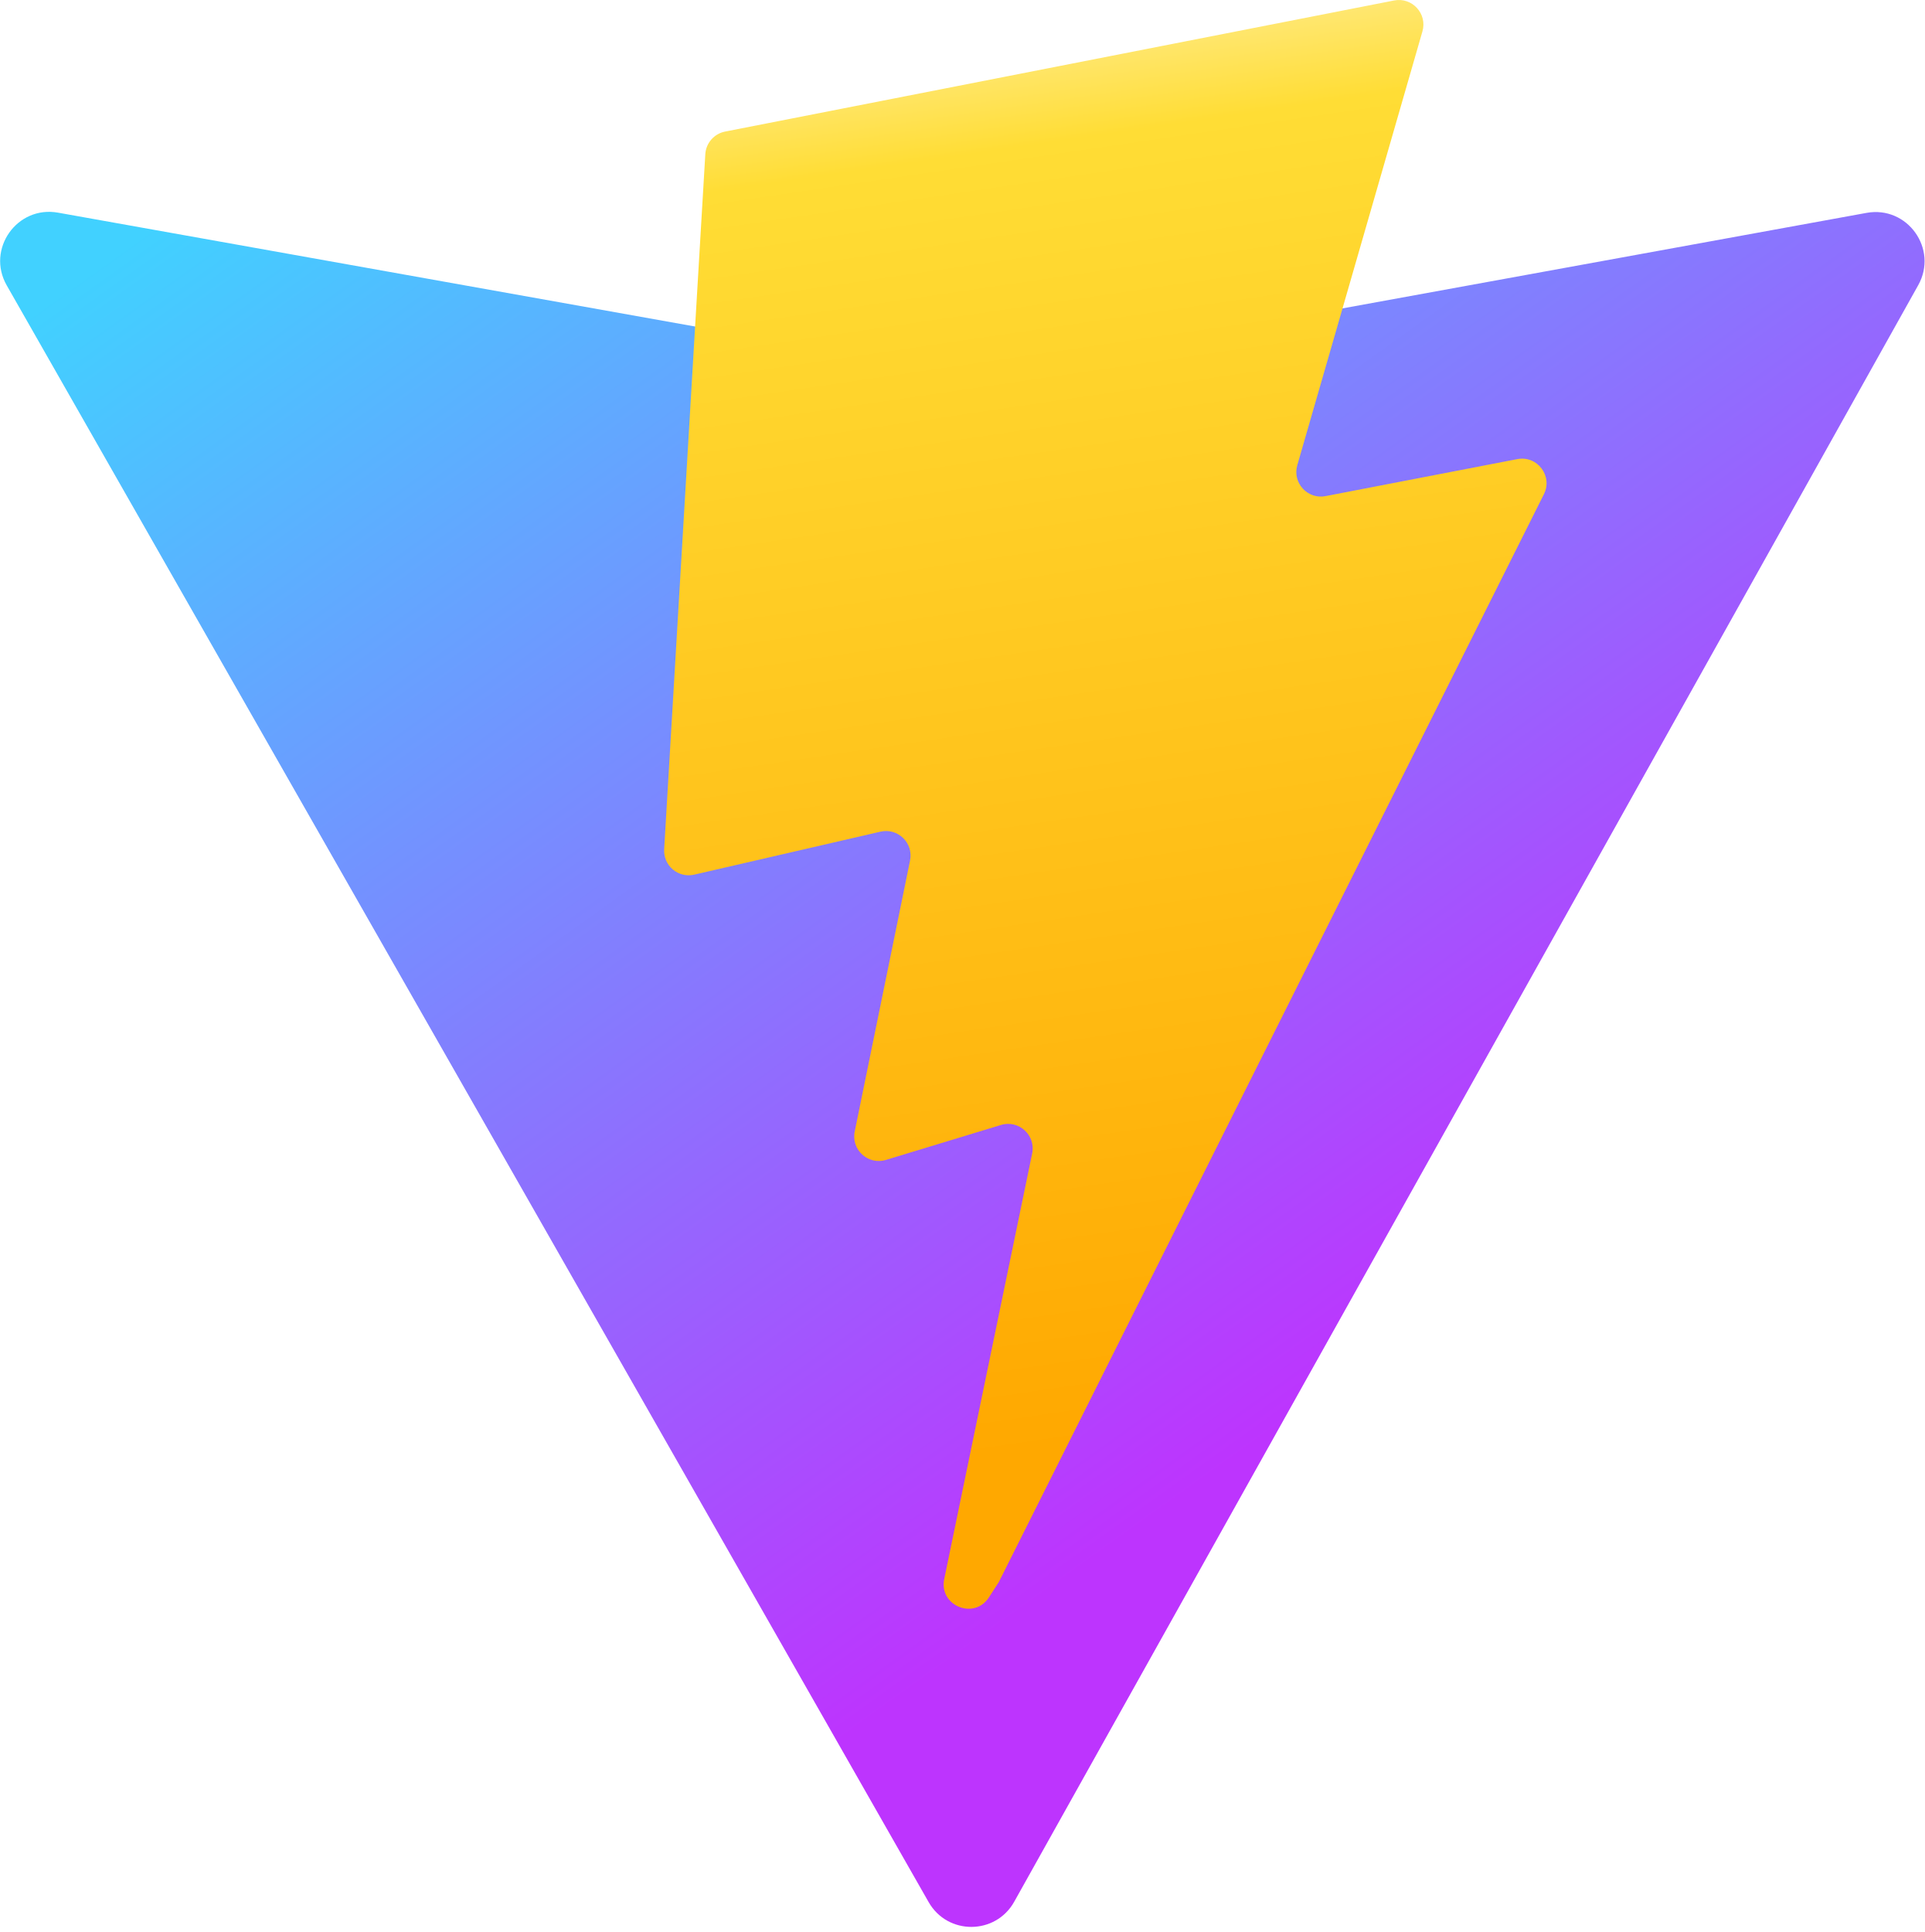
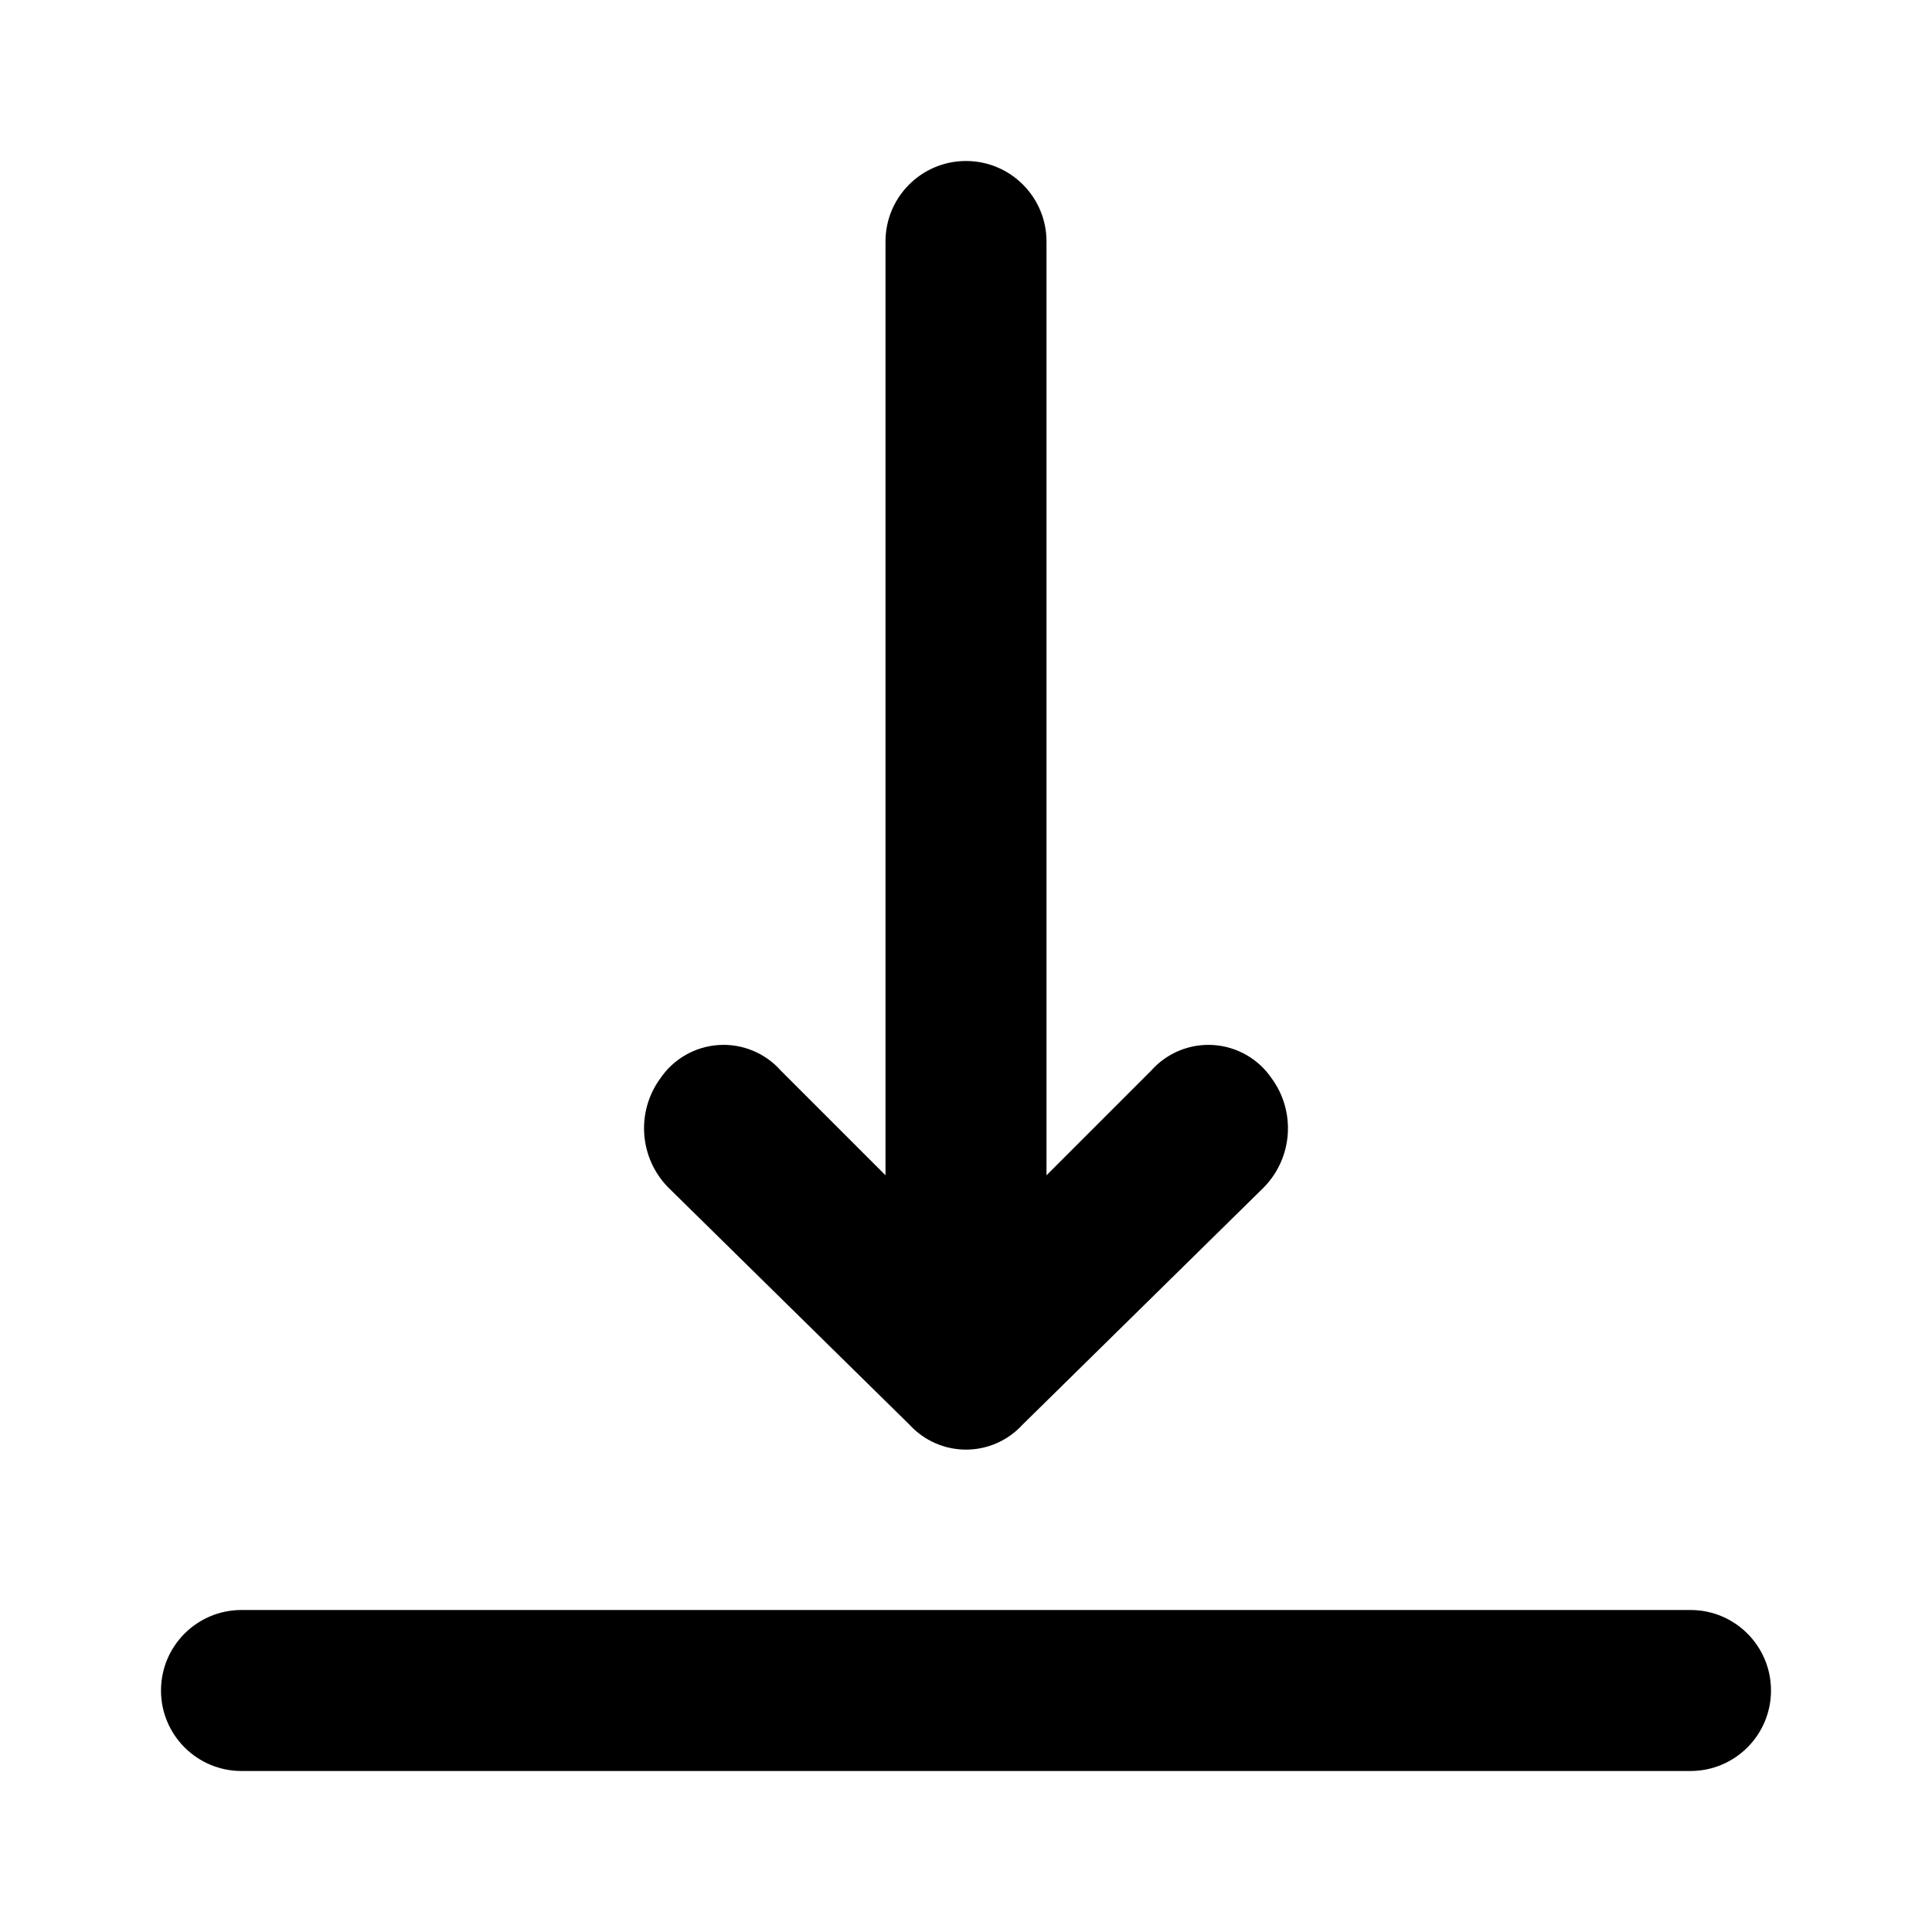
- <svg xmlns="http://www.w3.org/2000/svg" aria-hidden="true" role="img" class="iconify iconify--logos" width="31.88" height="32" preserveAspectRatio="xMidYMid meet" viewBox="0 0 256 257">
-   <defs>
-     <linearGradient id="IconifyId1813088fe1fbc01fb466" x1="-.828%" x2="57.636%" y1="7.652%" y2="78.411%">
-       <stop offset="0%" stop-color="#41D1FF" />
-       <stop offset="100%" stop-color="#BD34FE" />
-     </linearGradient>
-     <linearGradient id="IconifyId1813088fe1fbc01fb467" x1="43.376%" x2="50.316%" y1="2.242%" y2="89.03%">
-       <stop offset="0%" stop-color="#FFEA83" />
-       <stop offset="8.333%" stop-color="#FFDD35" />
-       <stop offset="100%" stop-color="#FFA800" />
-     </linearGradient>
-   </defs>
-   <path fill="url(#IconifyId1813088fe1fbc01fb466)" d="M255.153 37.938L134.897 252.976c-2.483 4.44-8.862 4.466-11.382.048L.875 37.958c-2.746-4.814 1.371-10.646 6.827-9.67l120.385 21.517a6.537 6.537 0 0 0 2.322-.004l117.867-21.483c5.438-.991 9.574 4.796 6.877 9.62Z" />
-   <path fill="url(#IconifyId1813088fe1fbc01fb467)" d="M185.432.063L96.44 17.501a3.268 3.268 0 0 0-2.634 3.014l-5.474 92.456a3.268 3.268 0 0 0 3.997 3.378l24.777-5.718c2.318-.535 4.413 1.507 3.936 3.838l-7.361 36.047c-.495 2.426 1.782 4.5 4.151 3.78l15.304-4.649c2.372-.72 4.652 1.36 4.15 3.788l-11.698 56.621c-.732 3.542 3.979 5.473 5.943 2.437l1.313-2.028l72.516-144.72c1.215-2.423-.88-5.186-3.54-4.672l-25.505 4.922c-2.396.462-4.435-1.77-3.759-4.114l16.646-57.705c.677-2.35-1.37-4.583-3.769-4.113Z" />
+ <svg xmlns="http://www.w3.org/2000/svg" width="800px" height="800px" viewBox="0 0 48 48">
+   <g id="Layer_2" data-name="Layer 2">
+     <g id="invisible_box" data-name="invisible box">
+       <rect width="48" height="48" fill="none" />
+     </g>
+     <g id="Q3_icons" data-name="Q3 icons">
+       <path d="M42,44H6a2,2,0,0,1,0-4H42a2,2,0,0,1,0,4Z" />
+       <path d="M16.6,29.5l6,5.9a1.9,1.9,0,0,0,2.8,0l6-5.9a2.1,2.1,0,0,0,.2-2.7,1.9,1.9,0,0,0-3-.2L26,29.2V6a2,2,0,0,0-4,0V29.2l-2.6-2.6a1.9,1.9,0,0,0-3,.2A2.1,2.1,0,0,0,16.6,29.5Z" />
+     </g>
+   </g>
</svg>
